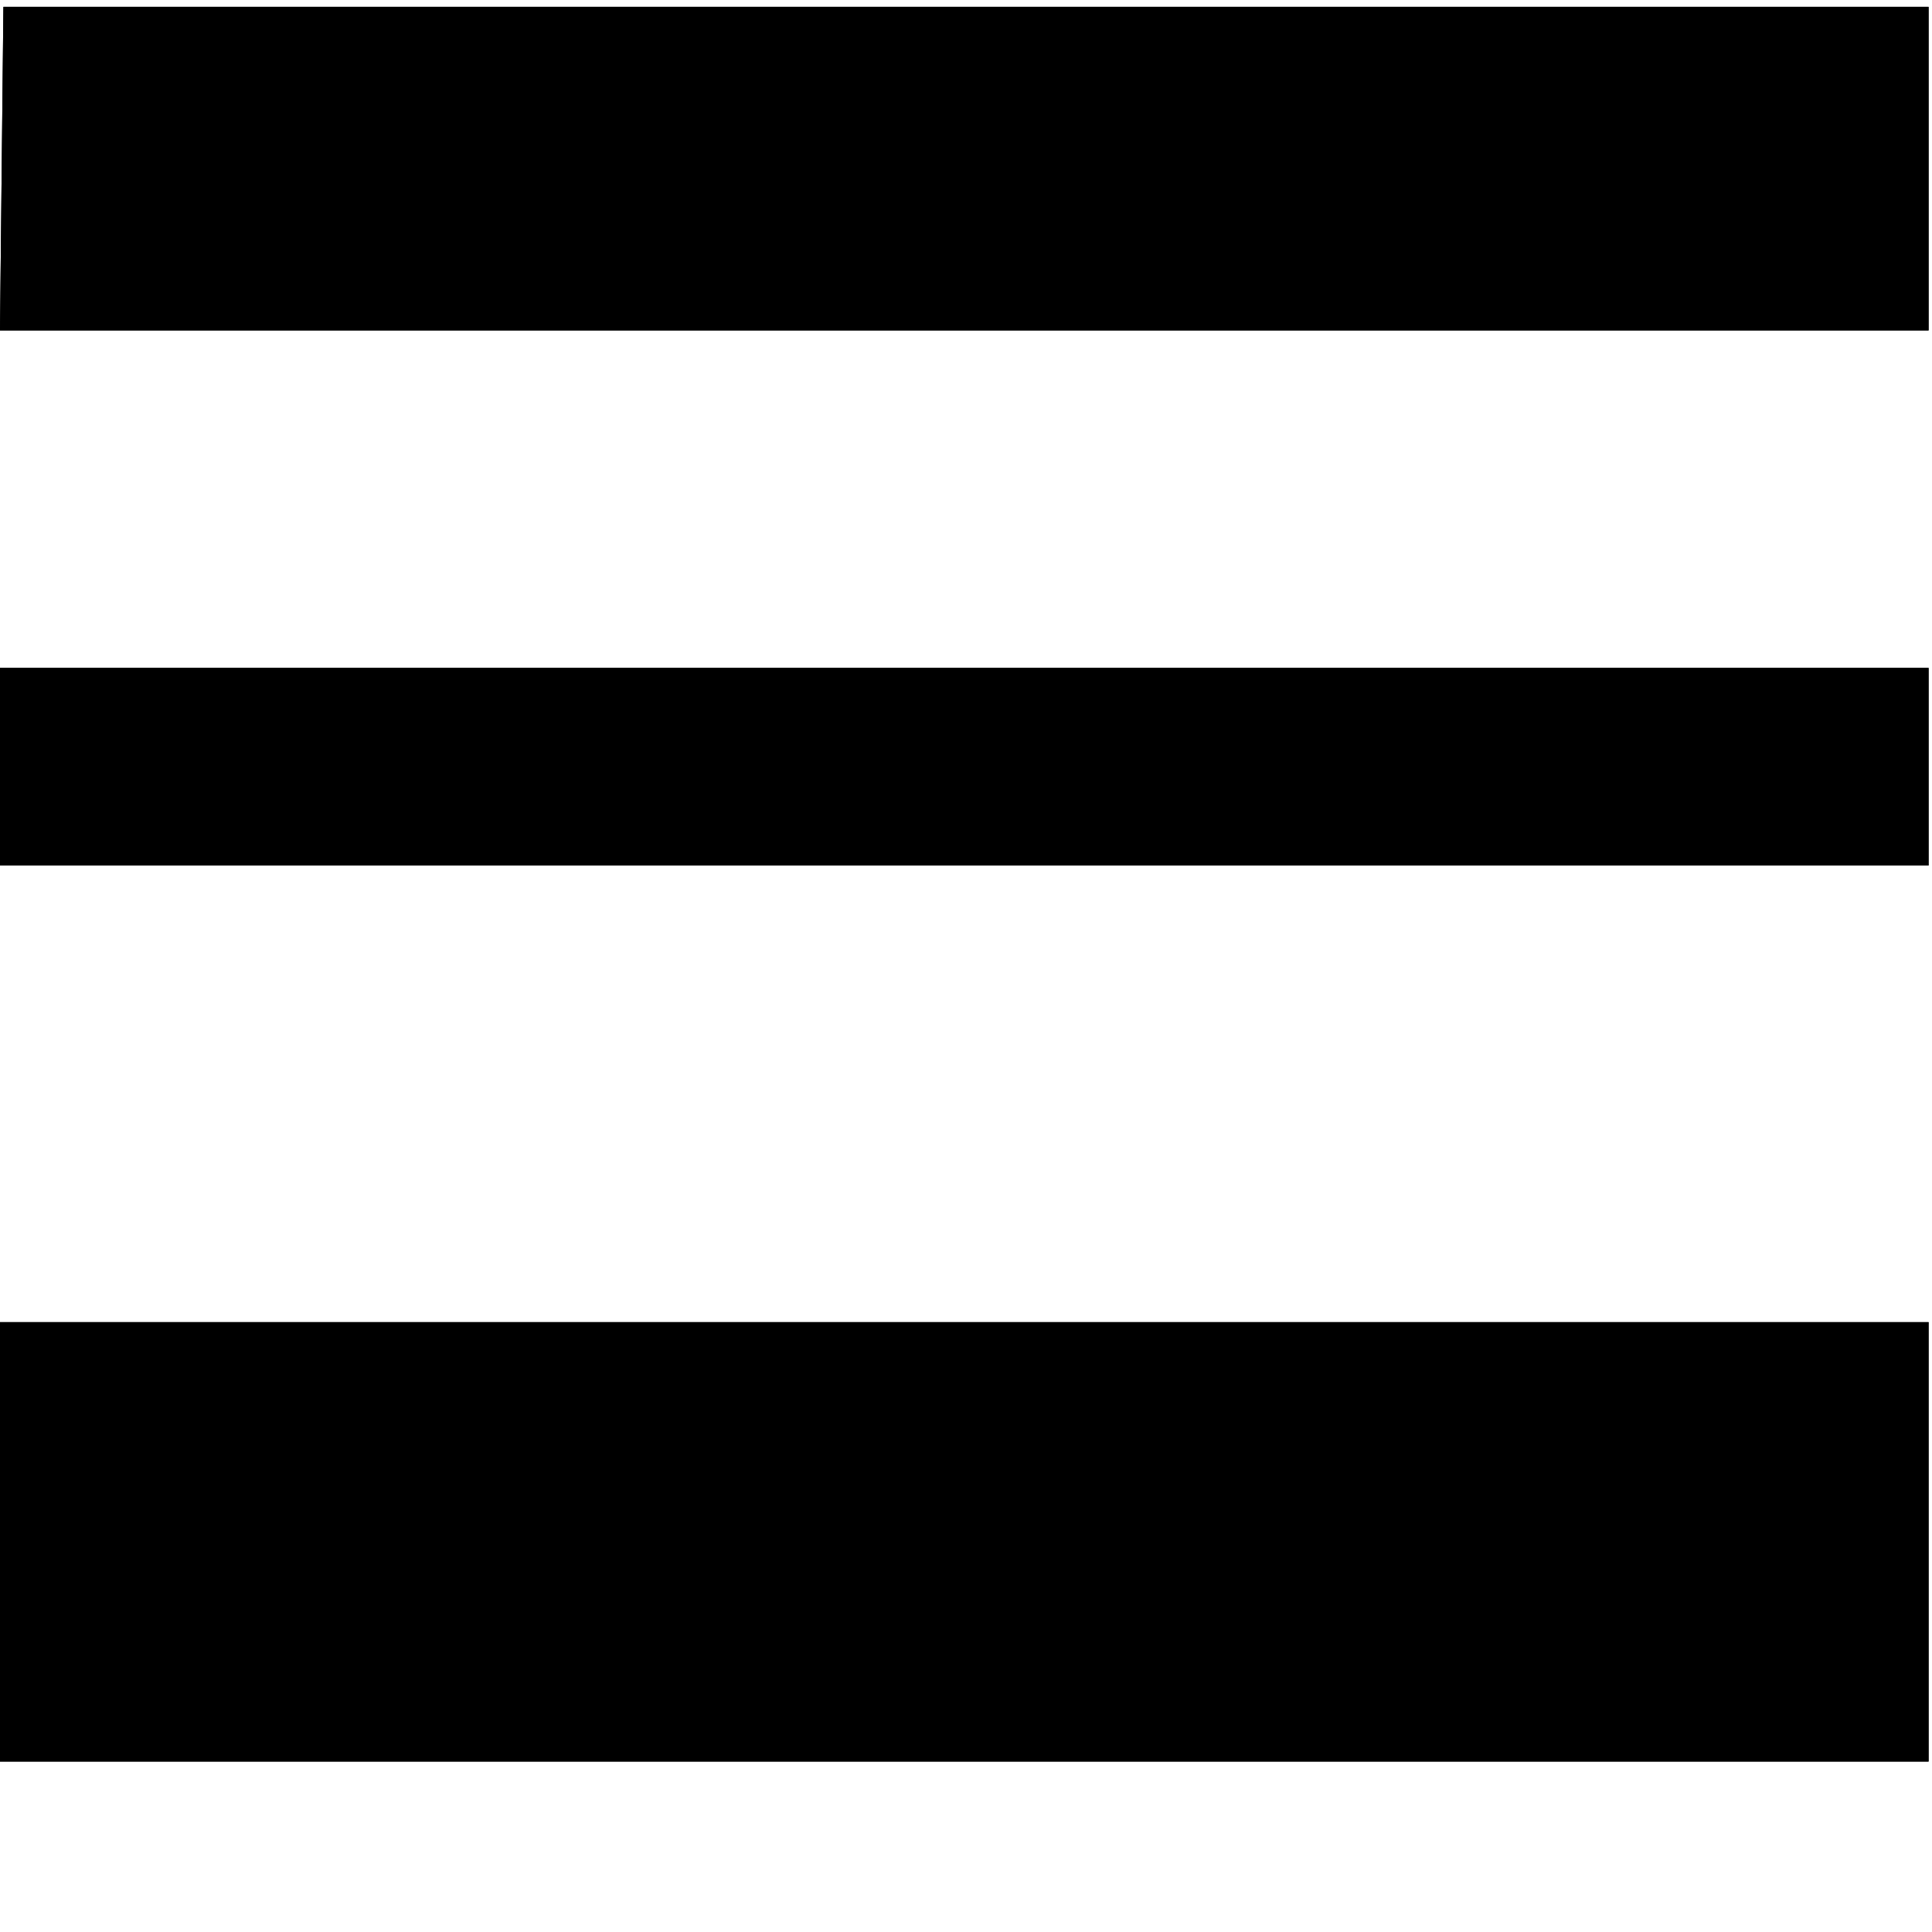
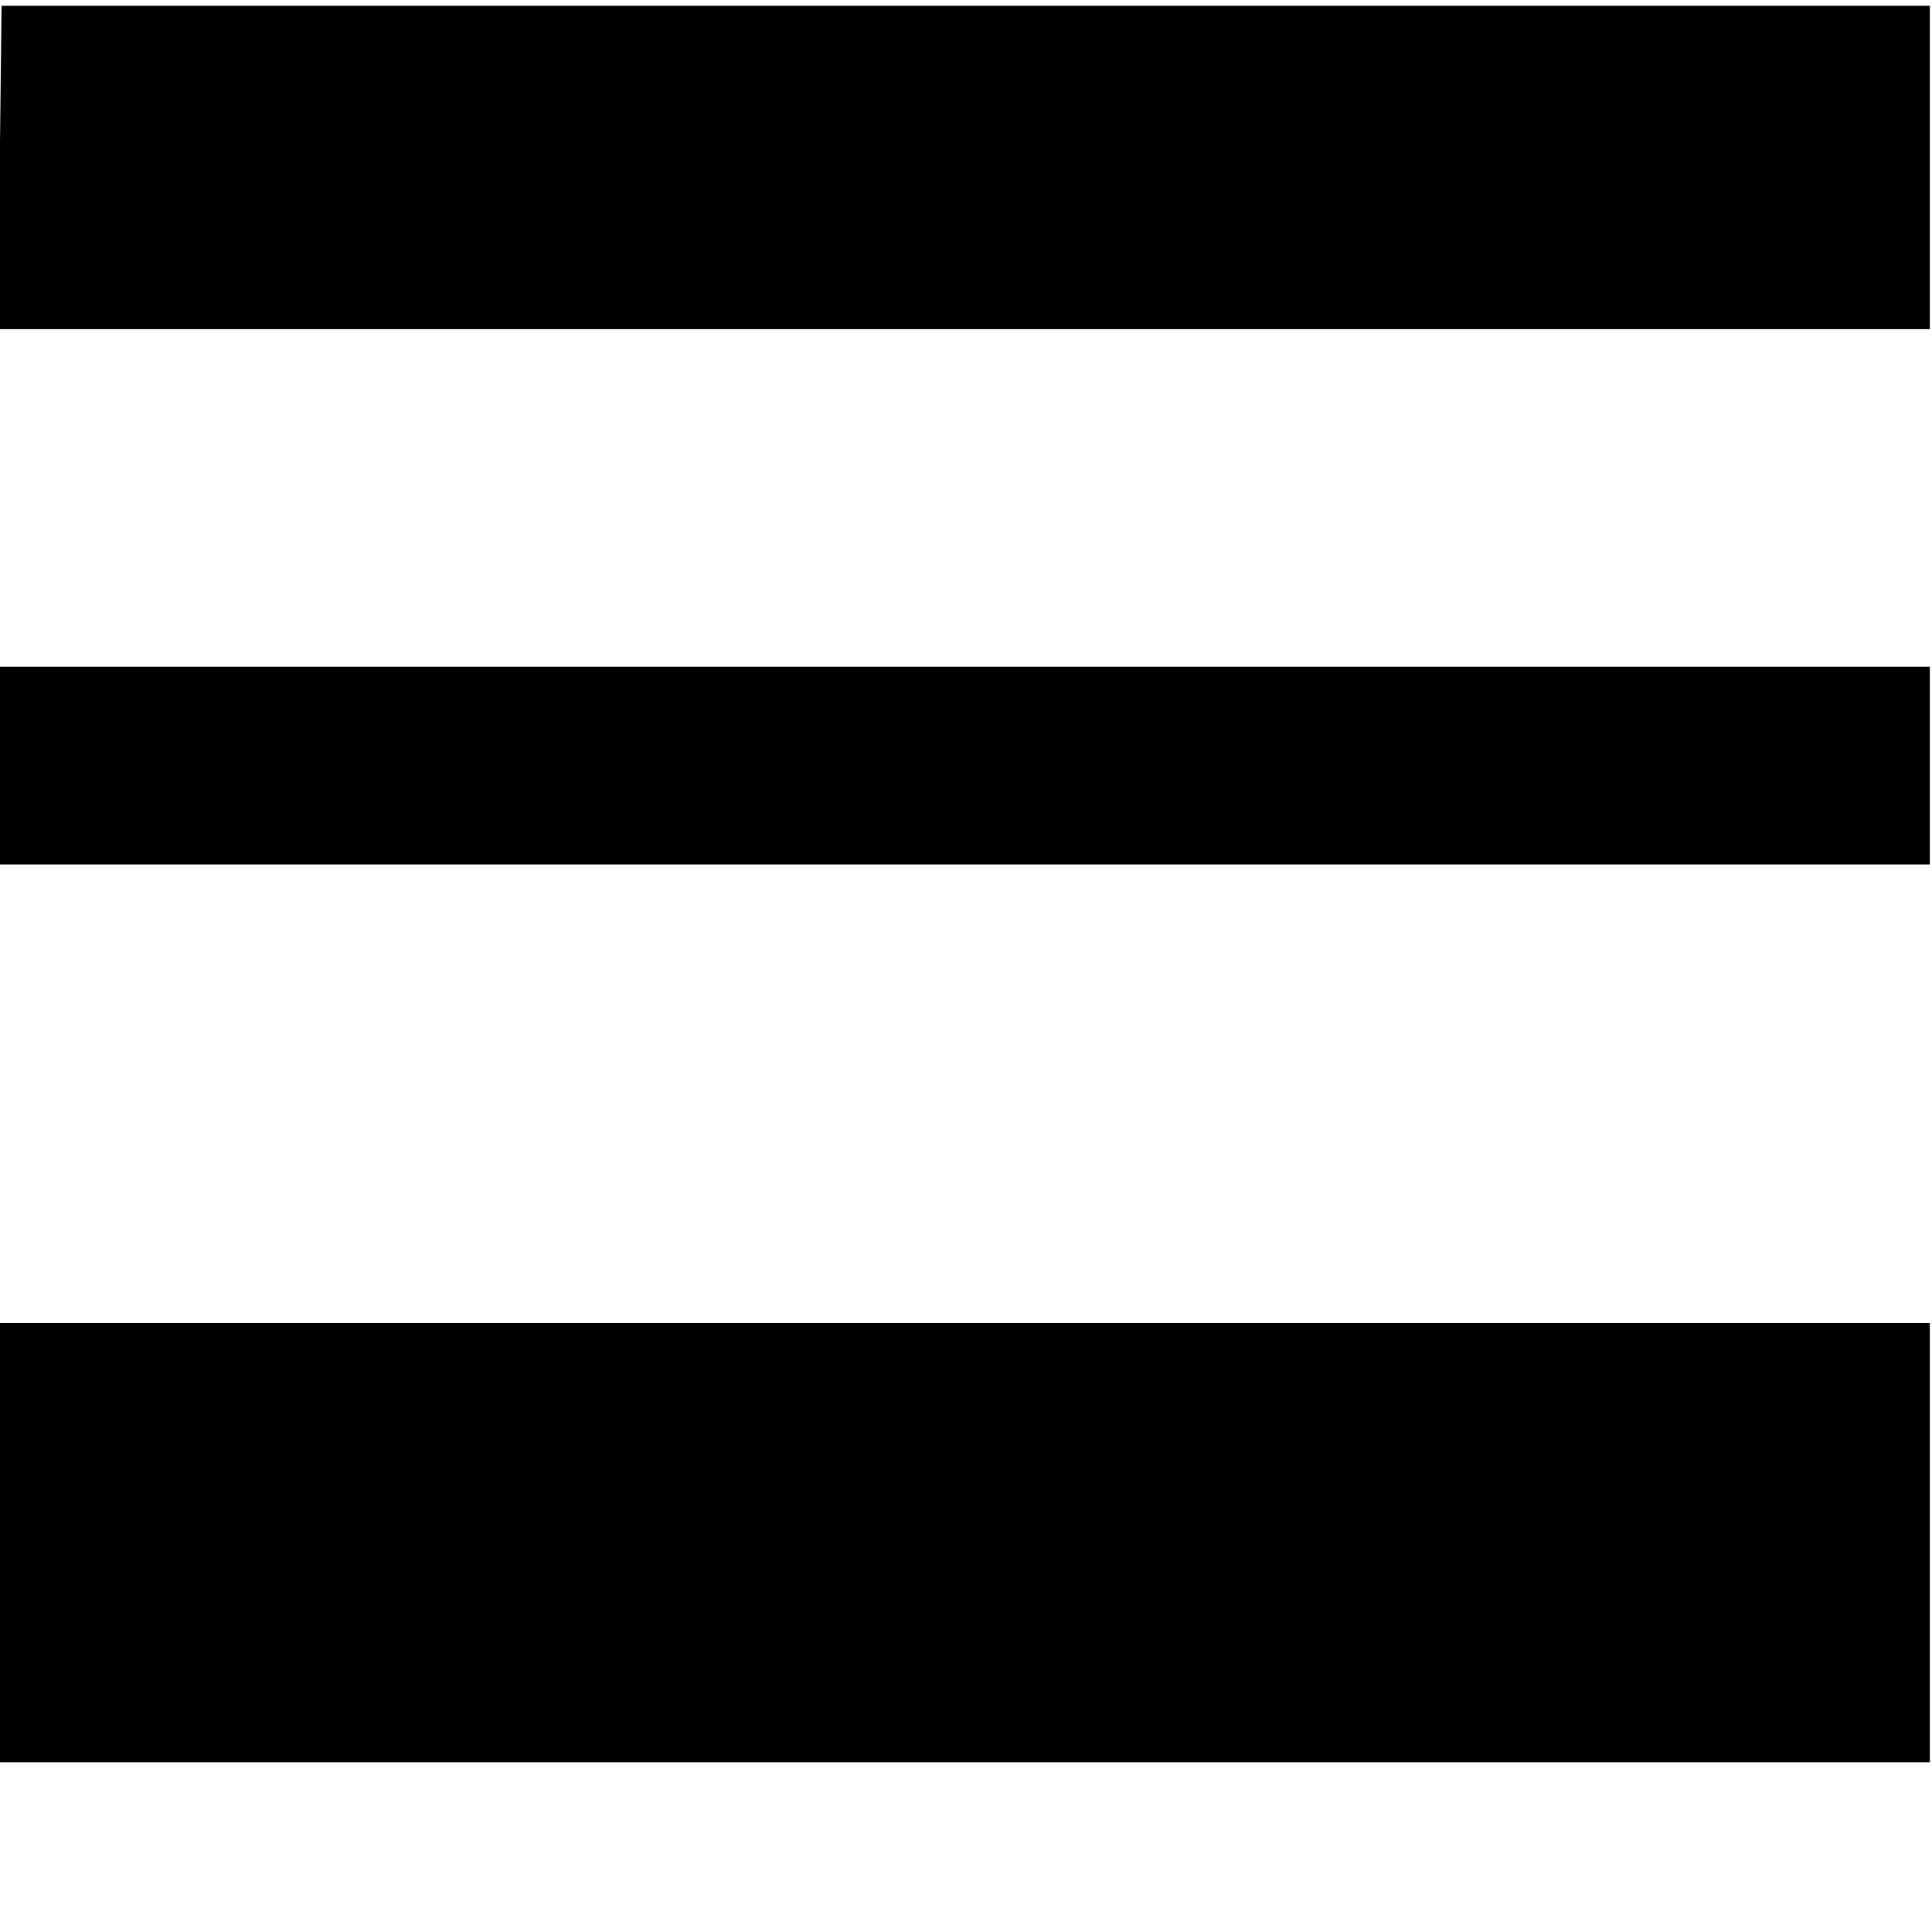
- <svg xmlns="http://www.w3.org/2000/svg" xmlns:xlink="http://www.w3.org/1999/xlink" version="1.1" id="Ebene_1" x="0px" y="0px" viewBox="0 0 56.7 56.7" style="enable-background:new 0 0 56.7 56.7;" xml:space="preserve">
-   <style type="text/css">
- 	.st0{fill:none;}
- 	.st1{clip-path:url(#SVGID_2_);}
- 	.st2{fill:url(#_x31_5102056);}
- </style>
-   <pattern width="56.7" height="56.7" patternUnits="userSpaceOnUse" id="_x31_5102056" viewBox="0 -56.7 56.7 56.7" style="overflow:visible;">
-     <g>
-       <rect x="0" y="-56.7" class="st0" width="56.7" height="56.7" />
-       <g>
-         <defs>
-           <rect id="SVGID_1_" x="0" y="-56.7" width="56.7" height="56.7" />
-         </defs>
-         <clipPath id="SVGID_2_">
-           <use xlink:href="#SVGID_1_" style="overflow:visible;" />
-         </clipPath>
-         <polygon class="st1" points="56.7,-56.5 0.1,-56.5 0,-47 56.7,-47    " />
-         <rect y="-37.1" class="st1" width="56.7" height="5.8" />
-         <rect x="0" y="-17.9" class="st1" width="56.7" height="12.9" />
-       </g>
-     </g>
-   </pattern>
-   <rect x="-0.1" y="0" class="st2" width="56.7" height="56.7" />
-   <polygon class="st2" points="56.6,0.2 0,0.2 -0.1,9.7 56.6,9.7 " />
-   <rect x="-0.1" y="19.6" class="st2" width="56.7" height="5.8" />
-   <rect x="-0.1" y="38.8" class="st2" width="56.7" height="12.9" />
+ <svg xmlns="http://www.w3.org/2000/svg" width="20mm" height="20mm" viewBox="0 0 56.693 56.693">
+   <polygon points="56.63 0.171 0.046 0.171 -0.063 9.659 56.63 9.659 56.63 0.171" />
+   <rect x="-0.063" y="19.564" width="56.693" height="5.803" />
+   <rect x="-0.063" y="38.823" width="56.693" height="12.889" />
</svg>
